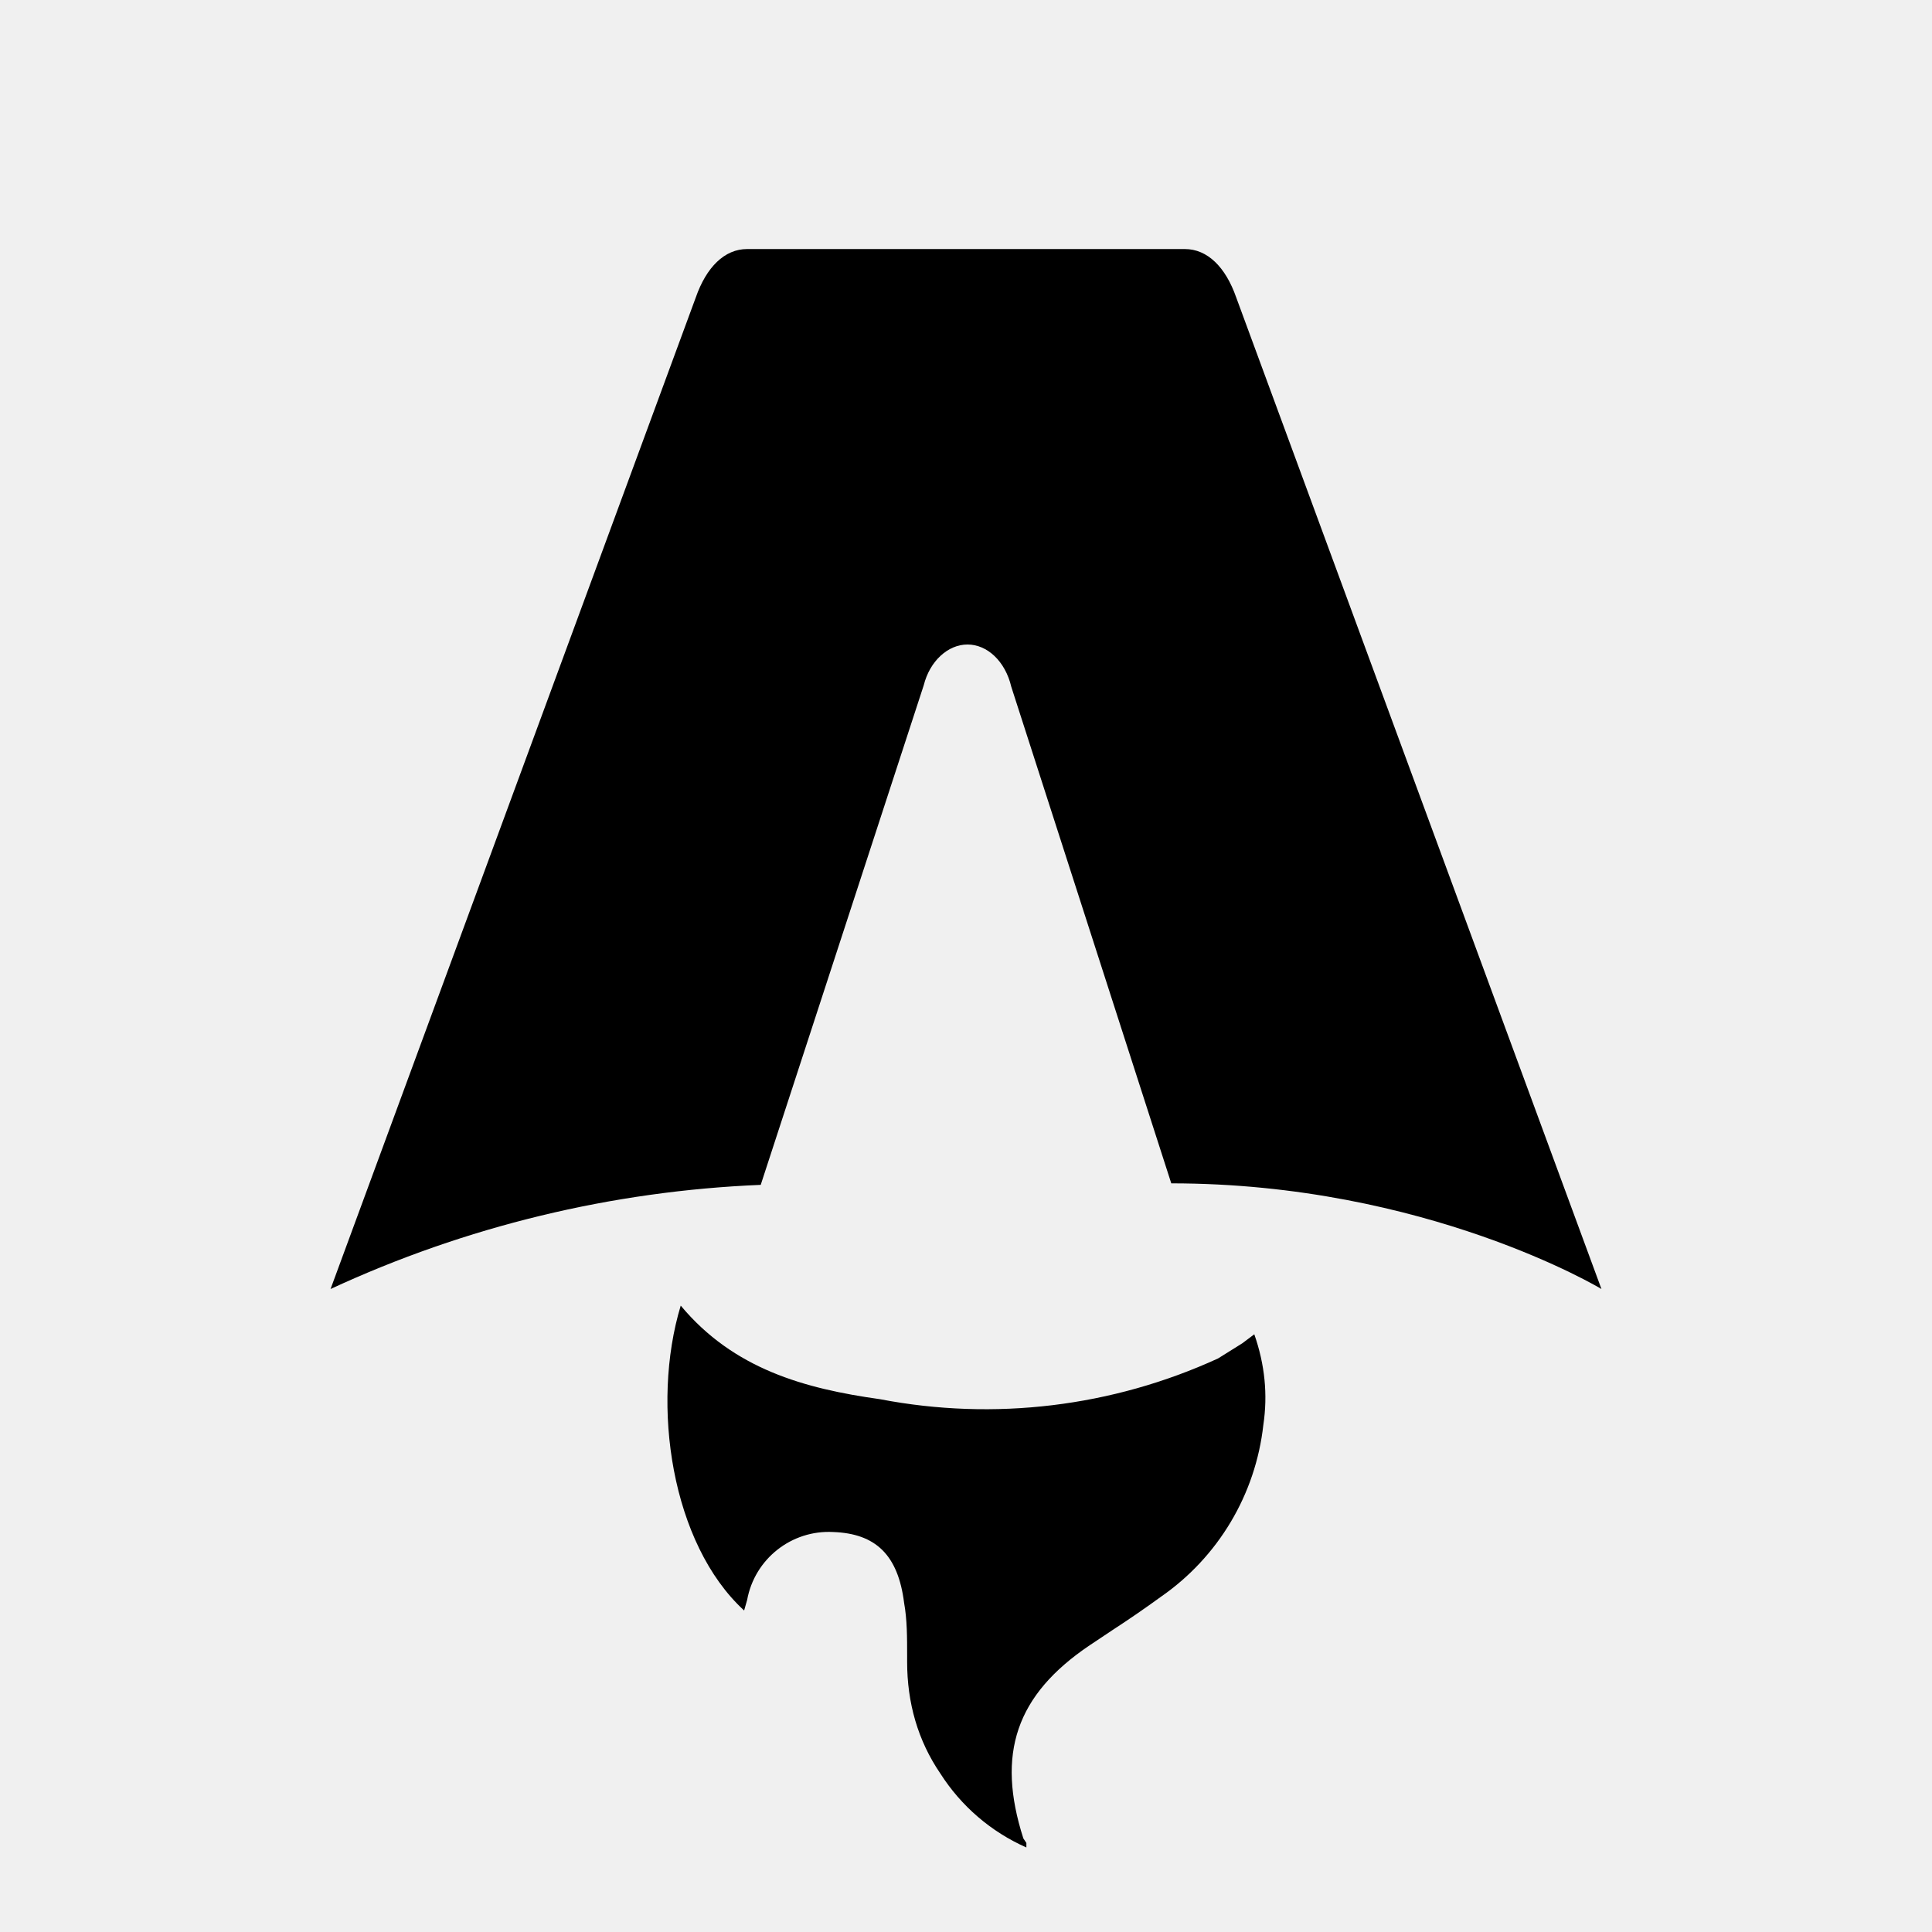
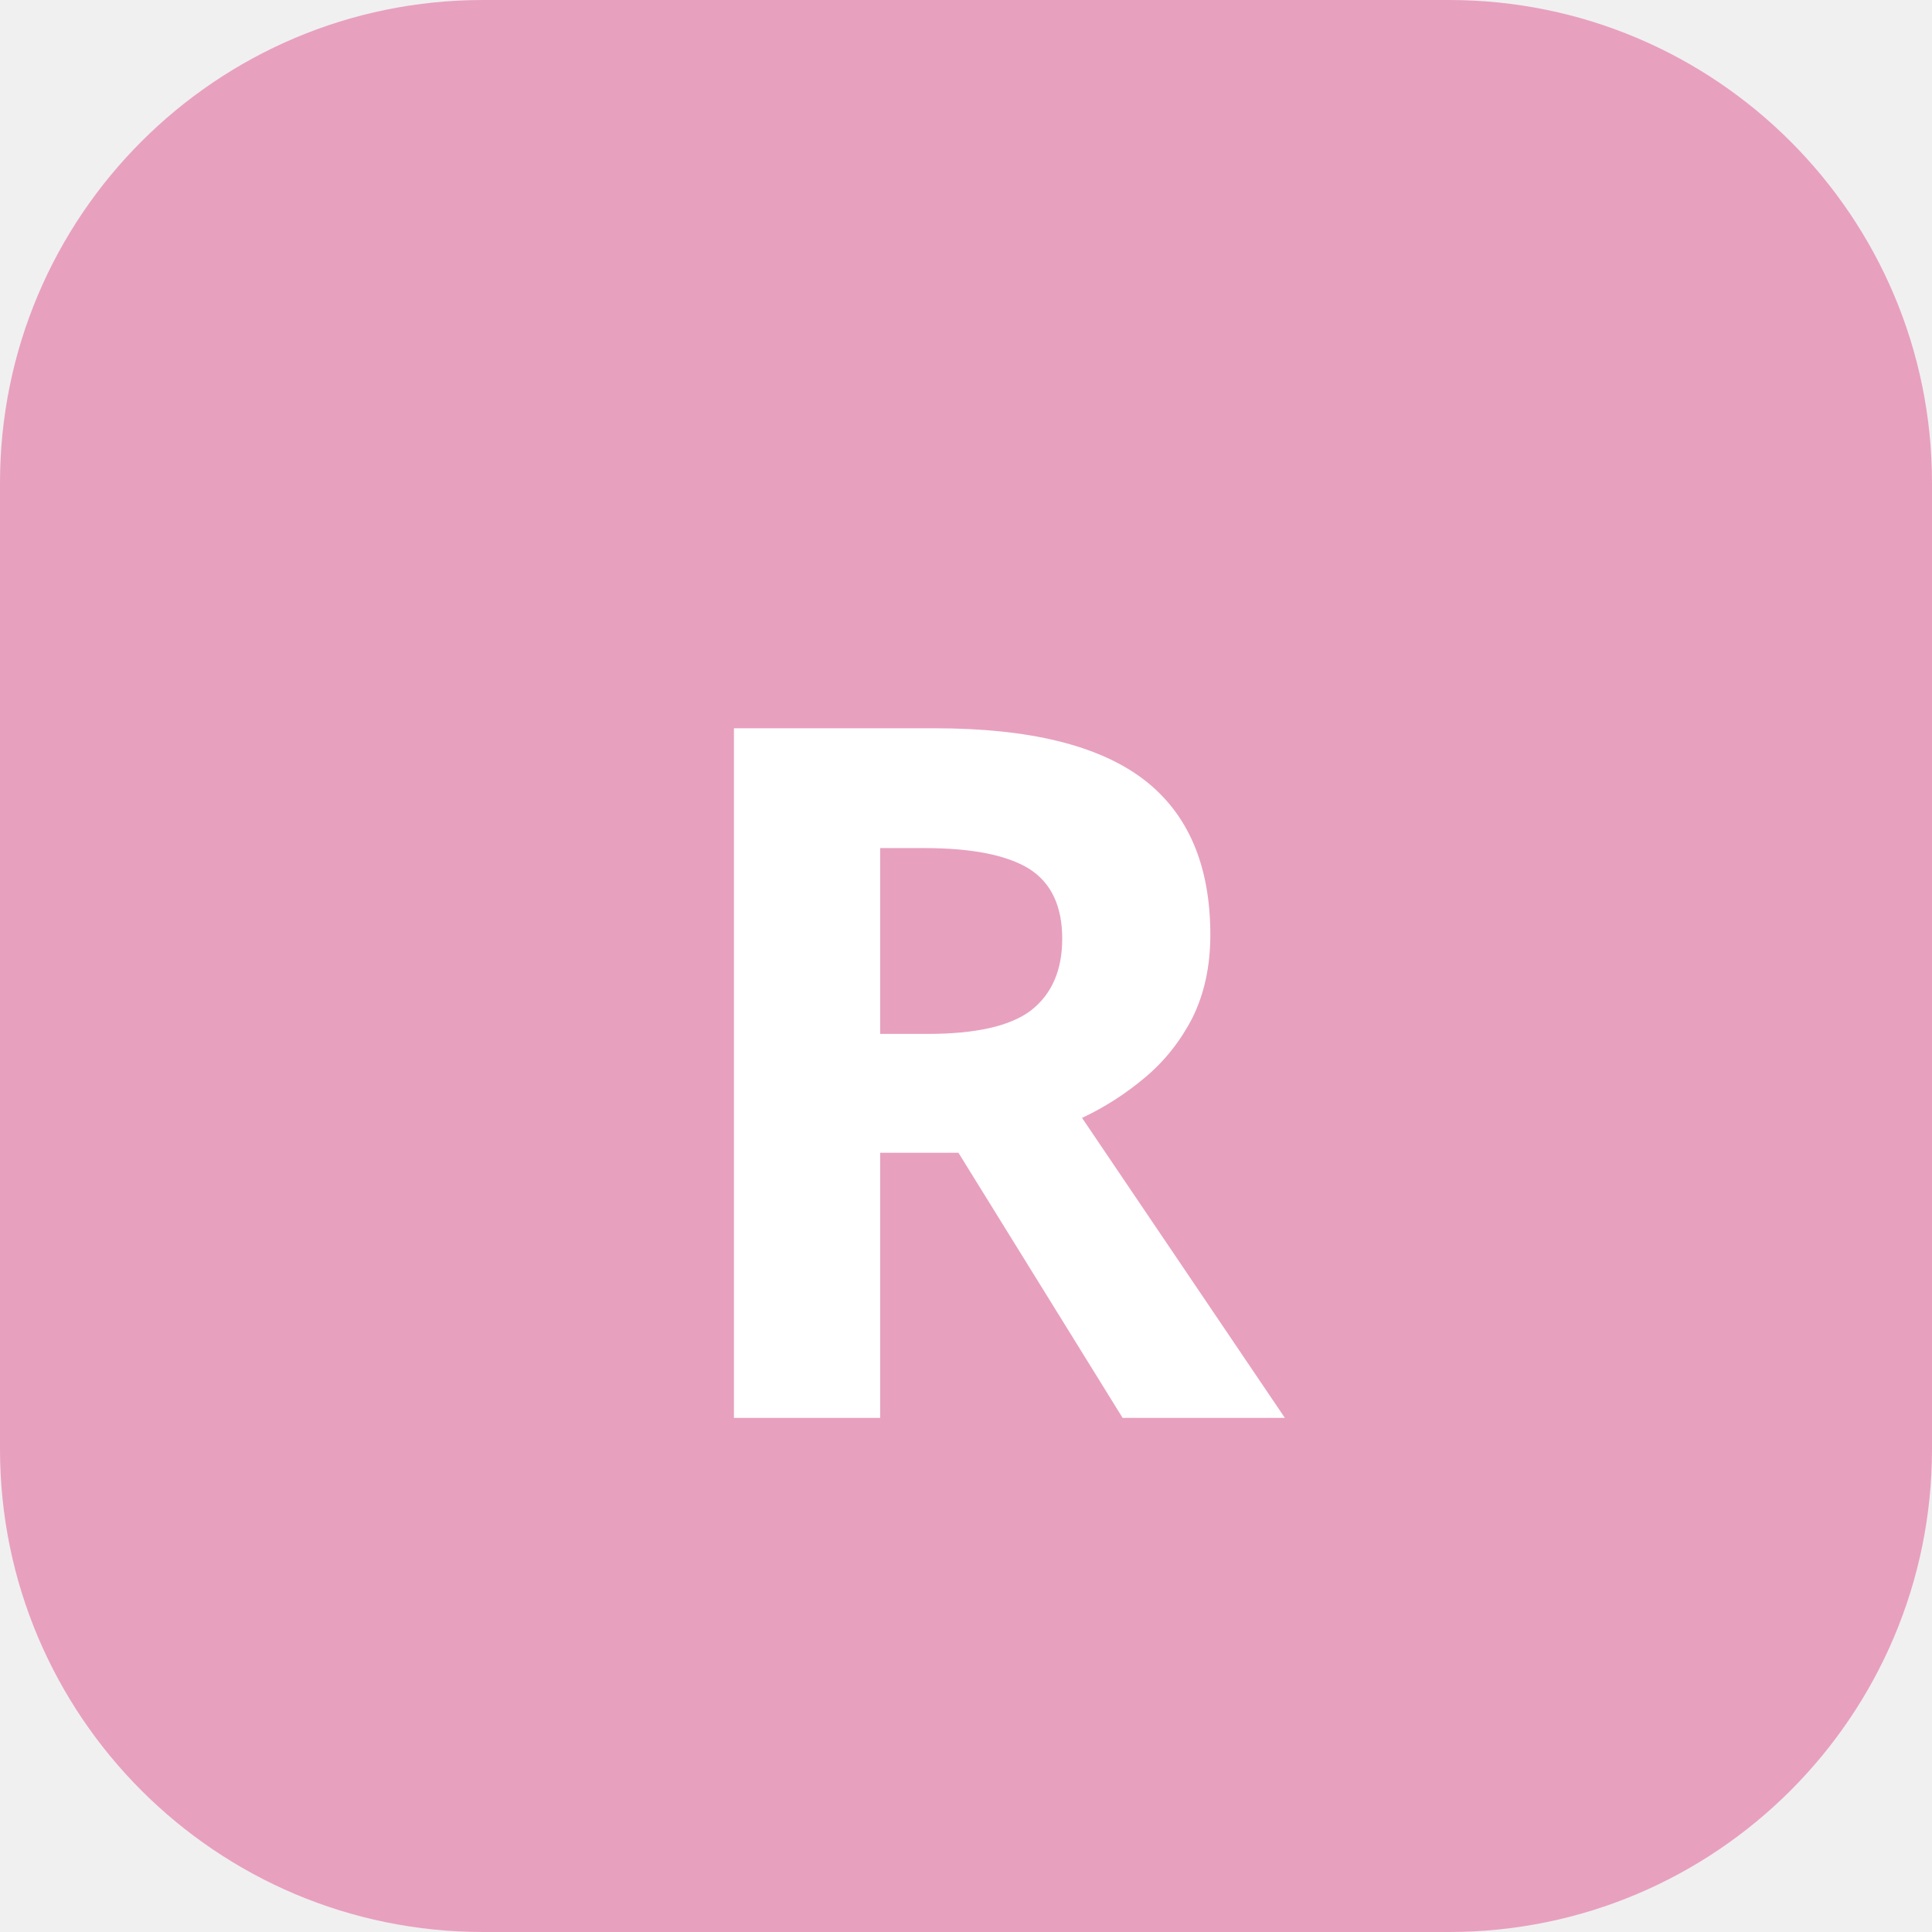
- <svg xmlns="http://www.w3.org/2000/svg" fill="none" viewBox="0 0 128 128">
-   <path d="M50.4 78.5a75.1 75.1 0 0 0-28.5 6.9l24.2-65.7c.7-2 1.9-3.2 3.4-3.2h29c1.5 0 2.7 1.2 3.4 3.2l24.2 65.7s-11.6-7-28.5-7L67 45.5c-.4-1.7-1.6-2.8-2.9-2.8-1.3 0-2.5 1.1-2.9 2.7L50.4 78.5Zm-1.1 28.2Zm-4.2-20.2c-2 6.6-.6 15.8 4.2 20.2a17.5 17.5 0 0 1 .2-.7 5.5 5.5 0 0 1 5.7-4.5c2.8.1 4.3 1.5 4.7 4.7.2 1.1.2 2.3.2 3.5v.4c0 2.7.7 5.2 2.2 7.4a13 13 0 0 0 5.7 4.9v-.3l-.2-.3c-1.8-5.6-.5-9.5 4.4-12.8l1.5-1a73 73 0 0 0 3.2-2.2 16 16 0 0 0 6.8-11.4c.3-2 .1-4-.6-6l-.8.6-1.6 1a37 37 0 0 1-22.4 2.7c-5-.7-9.7-2-13.2-6.2Z" />
-   <style>
-         path { fill: #000; }
-         @media (prefers-color-scheme: dark) {
-             path { fill: #FFF; }
-         }
-     </style>
+ <svg xmlns="http://www.w3.org/2000/svg" viewBox="0 0 32 32" fill="none">
+   <rect width="32" height="32" rx="8" fill="#E8A0BF" />
+   <text x="50%" y="54%" dominant-baseline="central" text-anchor="middle" font-family="system-ui, sans-serif" font-size="16" font-weight="700" fill="#fff">R</text>
</svg>
